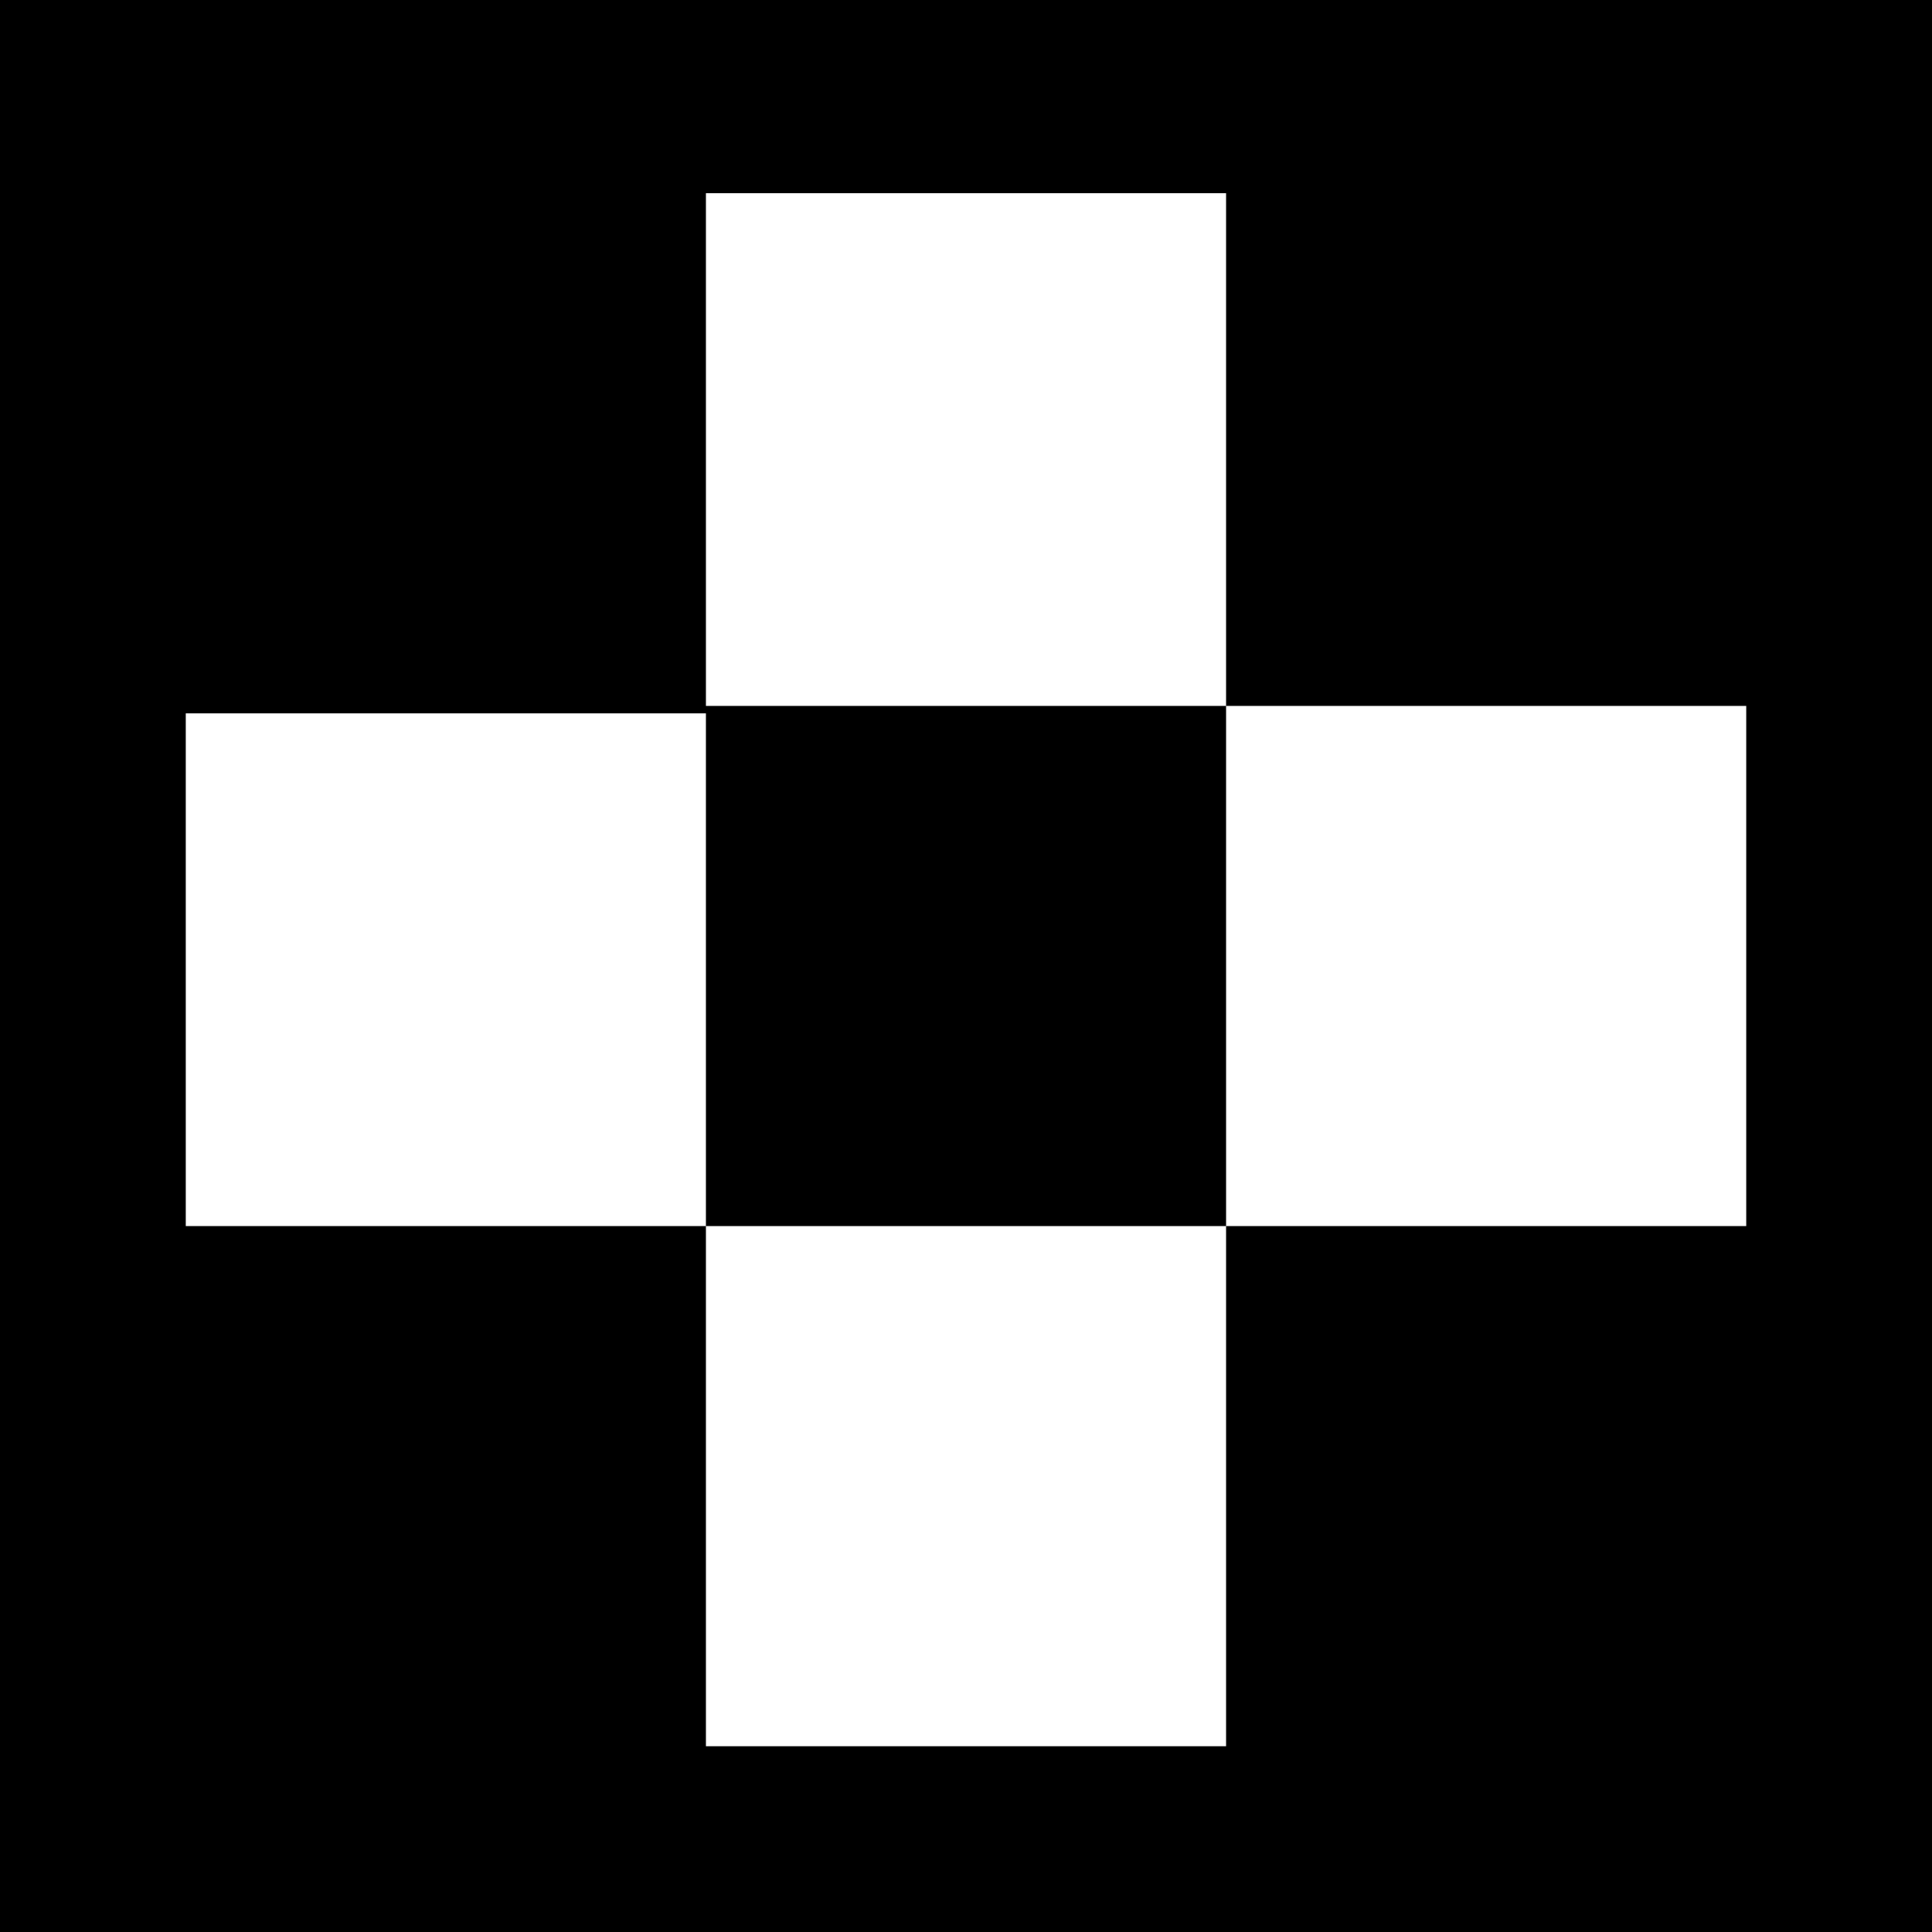
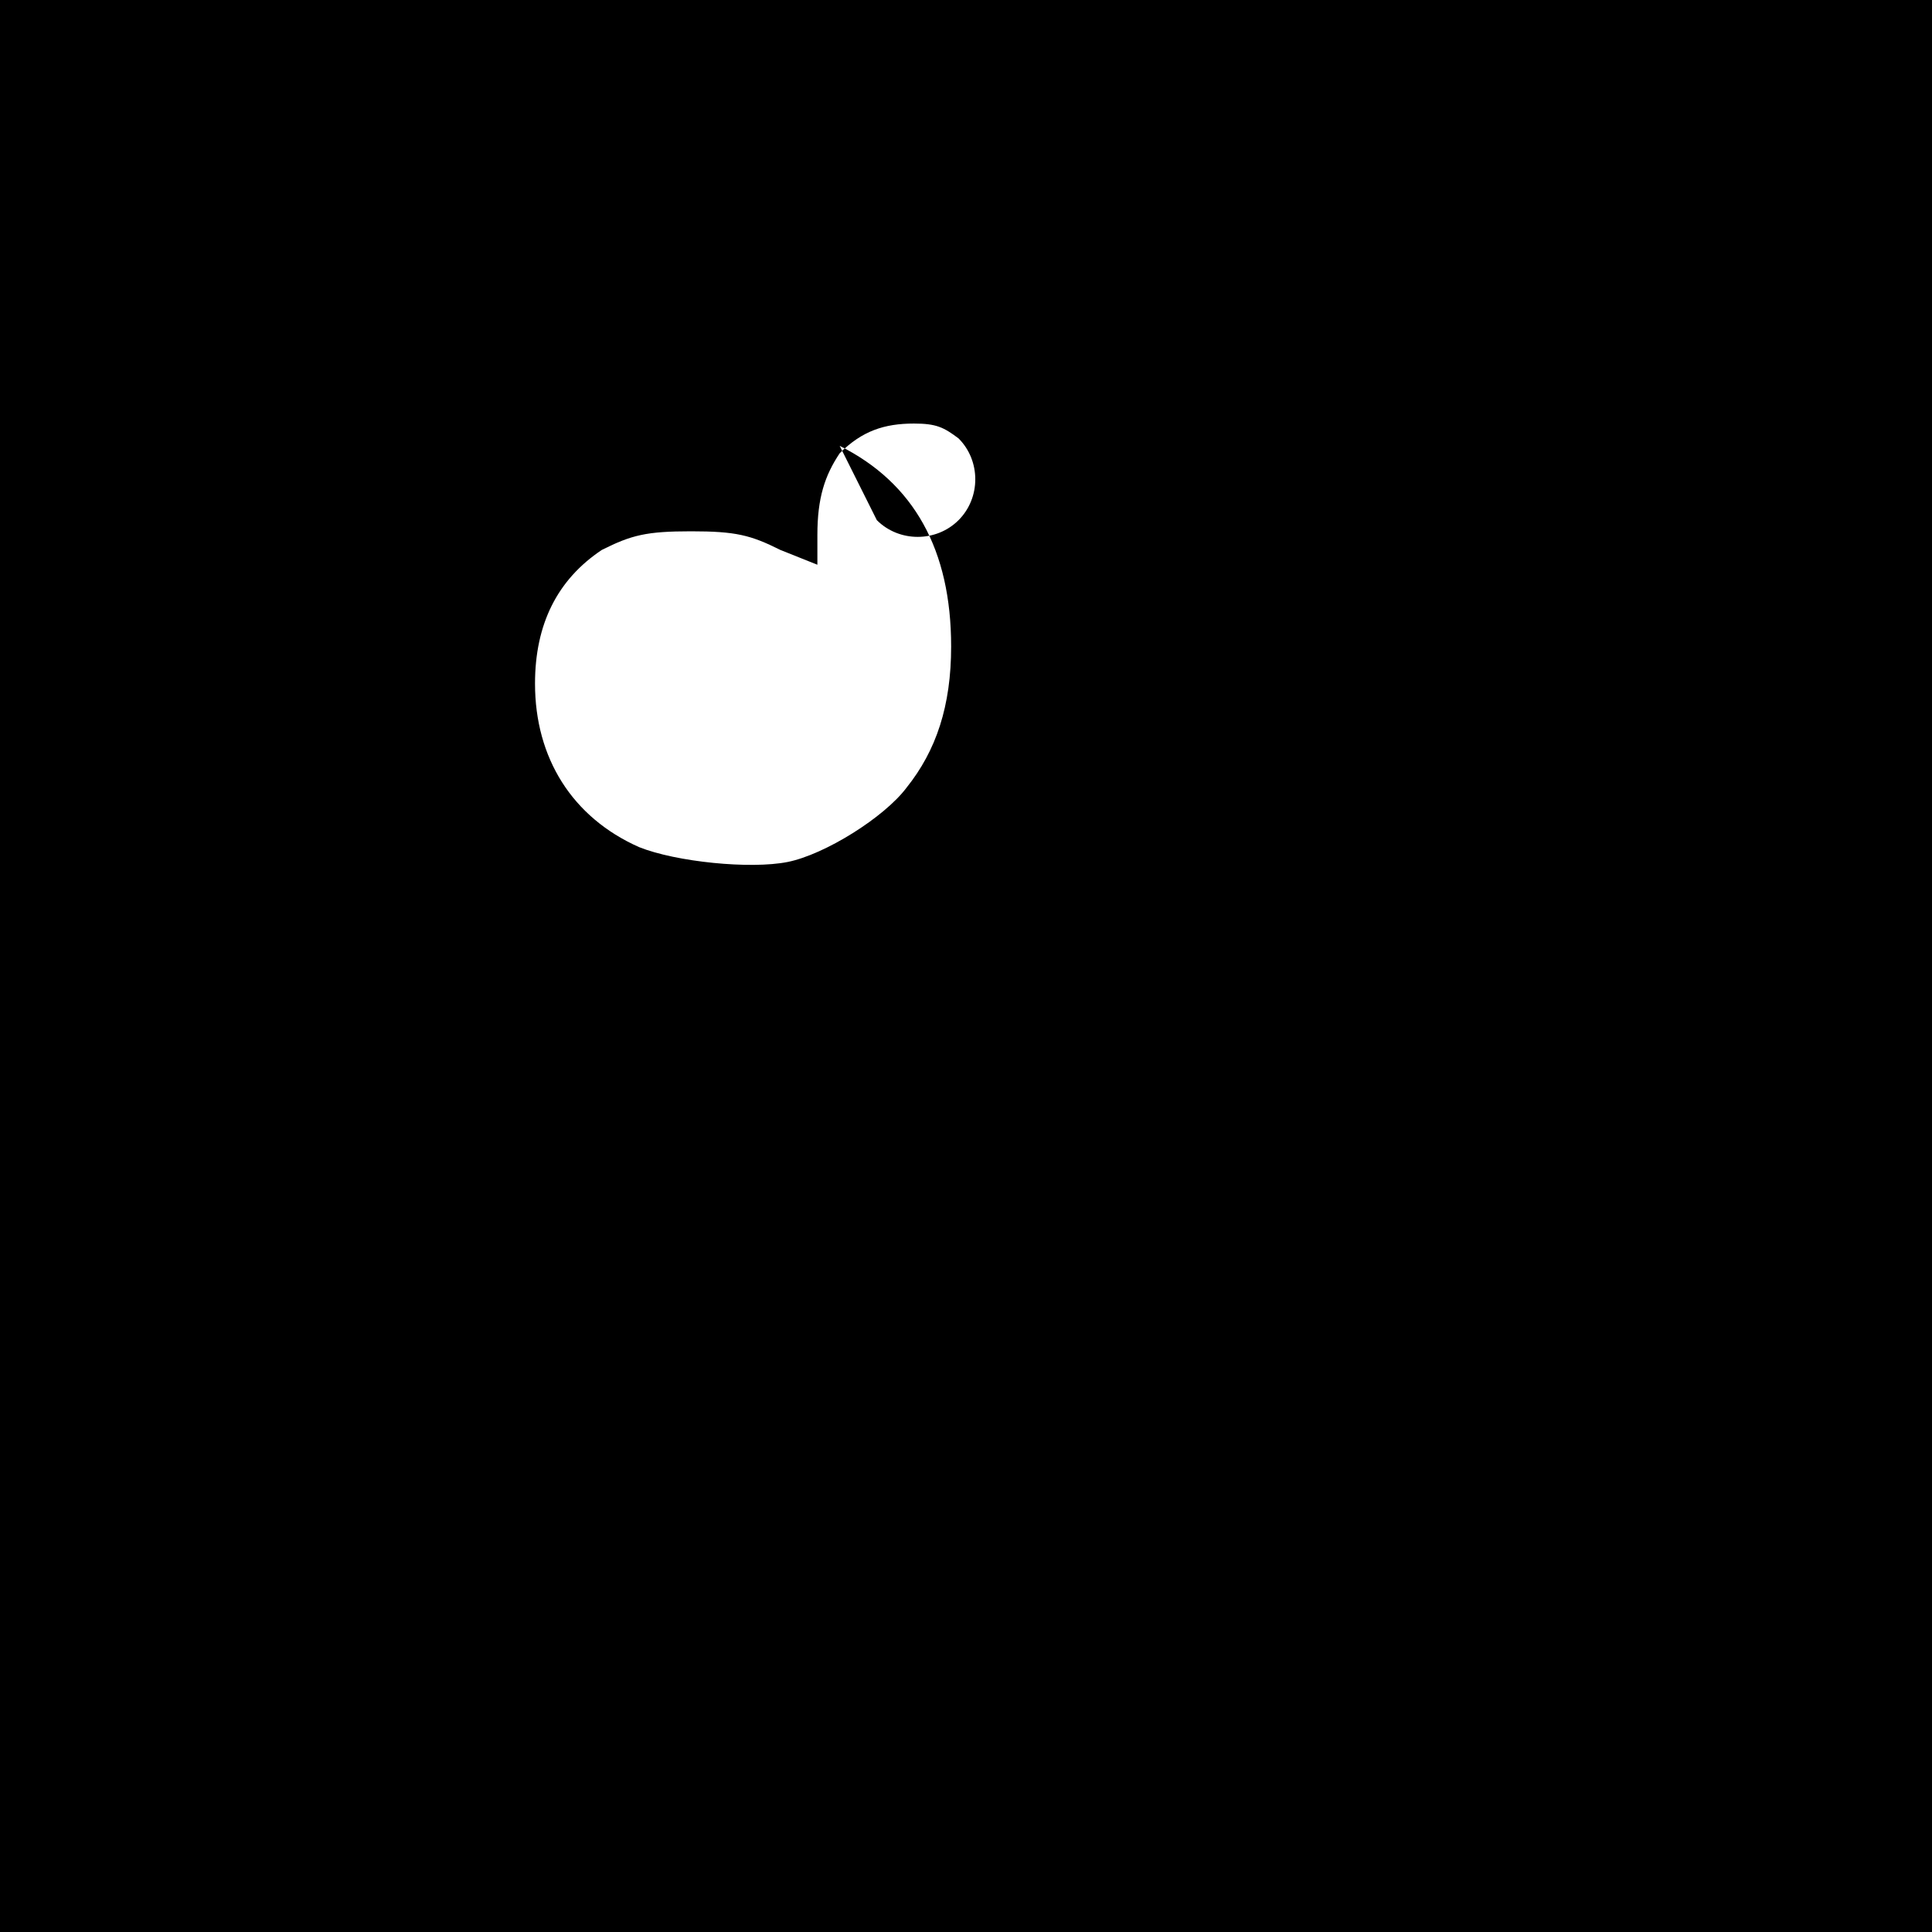
<svg xmlns="http://www.w3.org/2000/svg" version="1.0" width="260pt" height="260pt" viewBox="0 0 260 260" preserveAspectRatio="xMidYMid meet">
  <g transform="translate(0,260) scale(0.1,-0.1)" fill="#000000" stroke="none">
-     <path d="M0 1300 l0 -1300 1300 0 1300 0 0 1300 0 1300 -1300 0 -1300 0 0 -1300z m1650 695 l0 -345 350 0 350 0 0 -350 0 -350 -350 0 -350 0 0 -350 0 -350 -350 0 -350 0 0 350 0 350 -350 0 -350 0 0 345 0 345 350 0 350 0 0 -345 0 -345 350 0 350 0 0 350 0 350 -350 0 -350 0 0 345 0 345 350 0 350 0 0 -345z" />
+     <path d="M0 1300 l0 -1300 1300 0 1300 0 0 1300 0 1300 -1300 0 -1300 0 0 -1300z m1130 700 c100 -50 150 -140 150 -270 0 -80 -20 -140 -60 -190 -30 -40  -110 -90 -160 -100 -50 -10 -150 0 -200 20 -90 40 -140 120 -140 220 0 80 30  140 90 180 40 20 60 25 120 25 60 0 80 -5 120 -25 l50 -20 0 40 c0 50 10 80 30  110 30 30 60 40 100 40 30 0 40 -5 60 -20 30 -30 30 -80 0 -110 -30 -30 -80 -30  -110 0z" />
  </g>
</svg>
